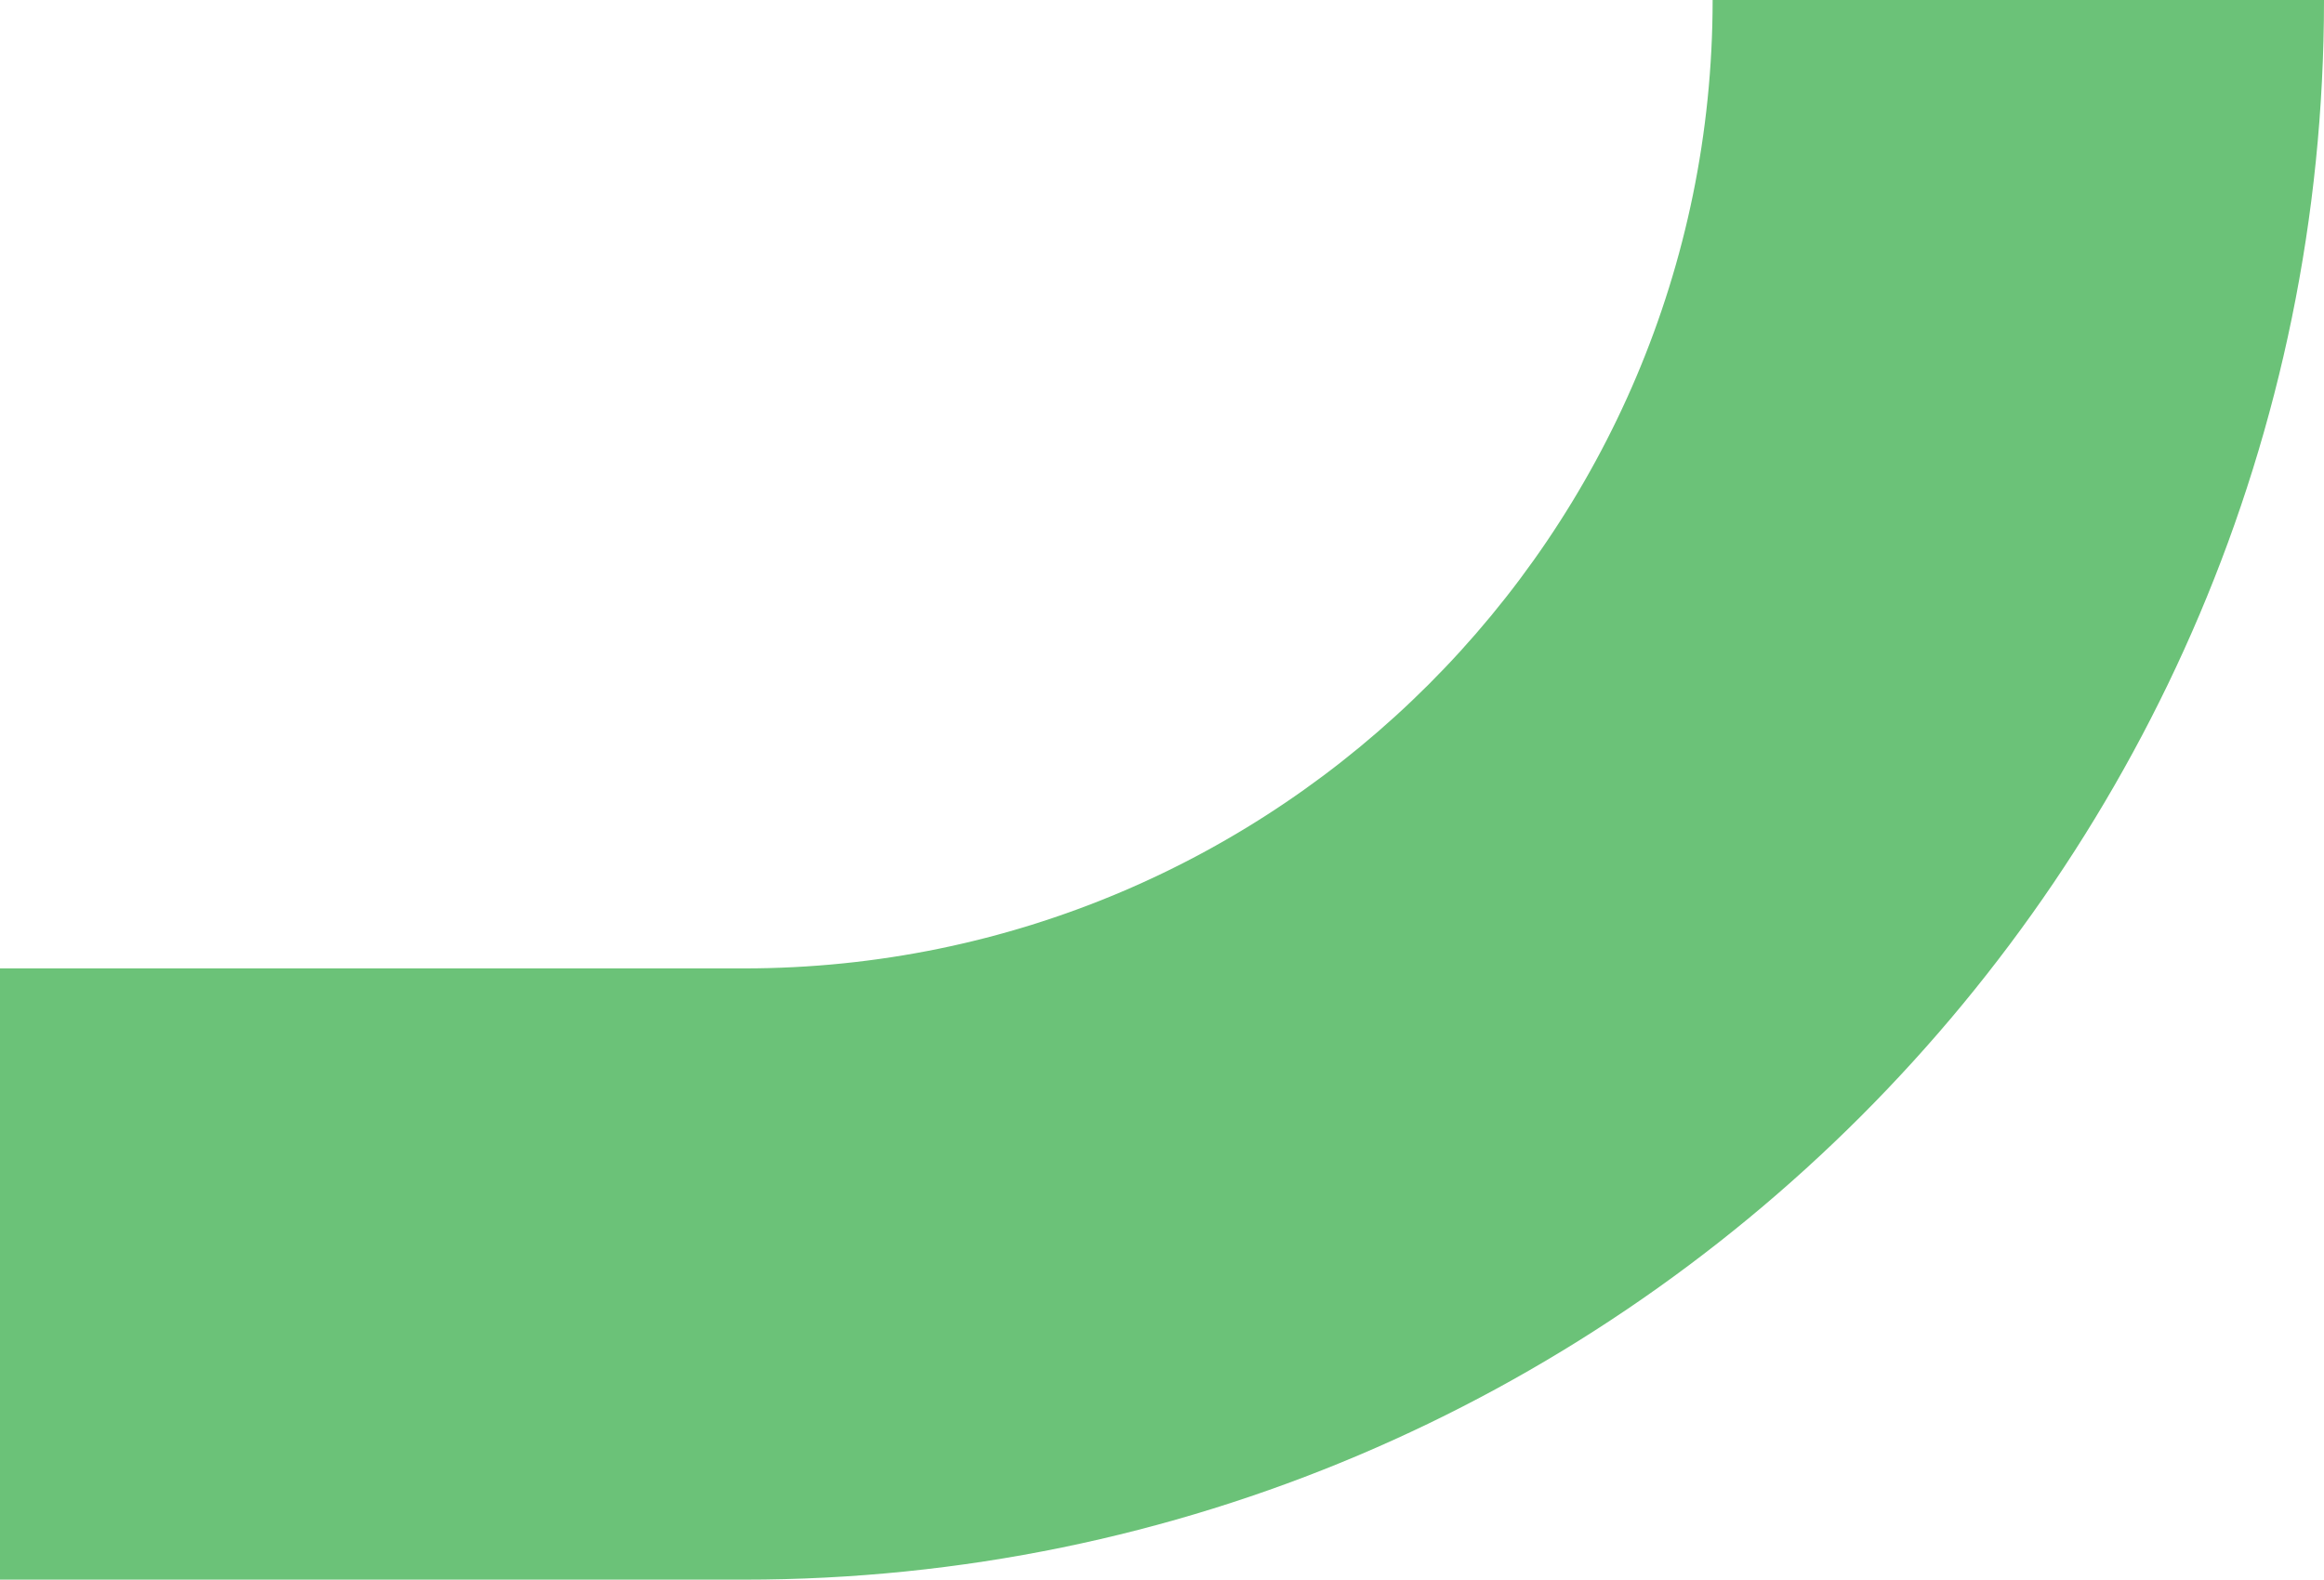
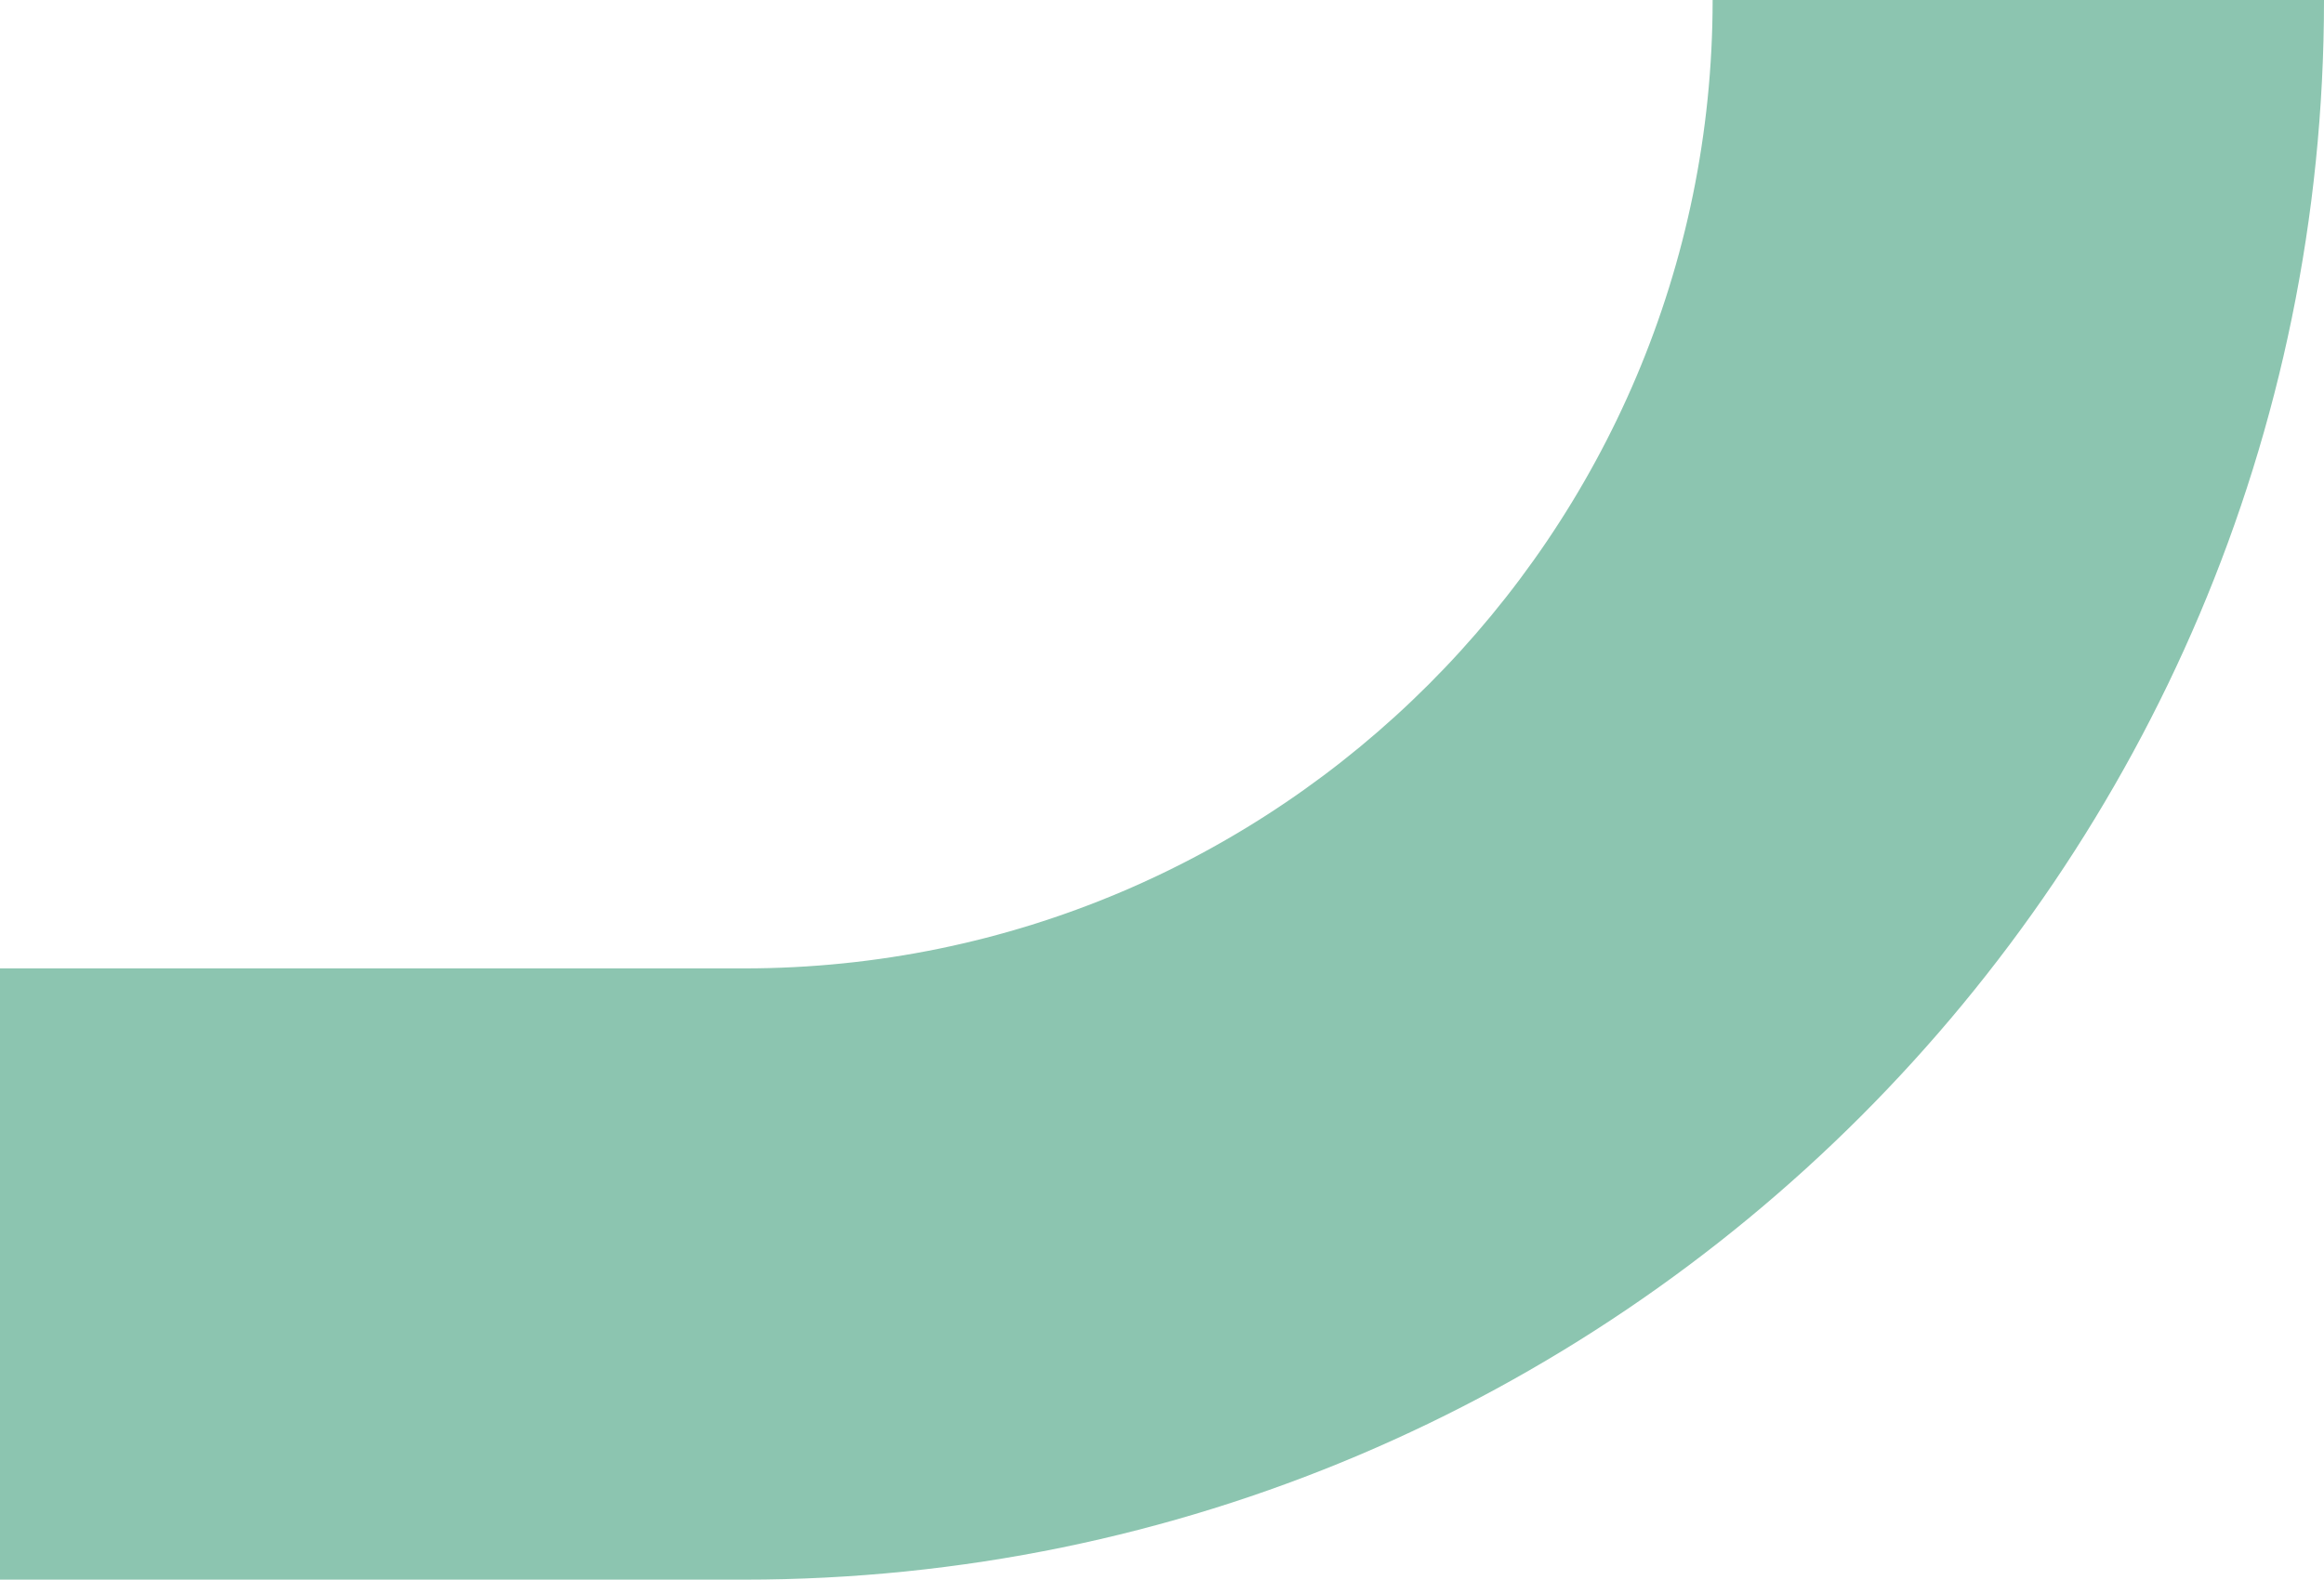
<svg xmlns="http://www.w3.org/2000/svg" viewBox="0 0 433.73 294.87">
  <defs>
-     <style>.cls-1{fill:#6bc278;}</style>
+     <style>.cls-1{fill:#8cc5b0;}</style>
  </defs>
  <g id="Layer_1" data-name="Layer 1">
    <path class="cls-1" d="M319.63,0c0,99.68-81.08,180.77-180.77,180.77H0v114.1H138.86C301.45,294.87,433.73,162.58,433.73,0Z" />
  </g>
</svg>
